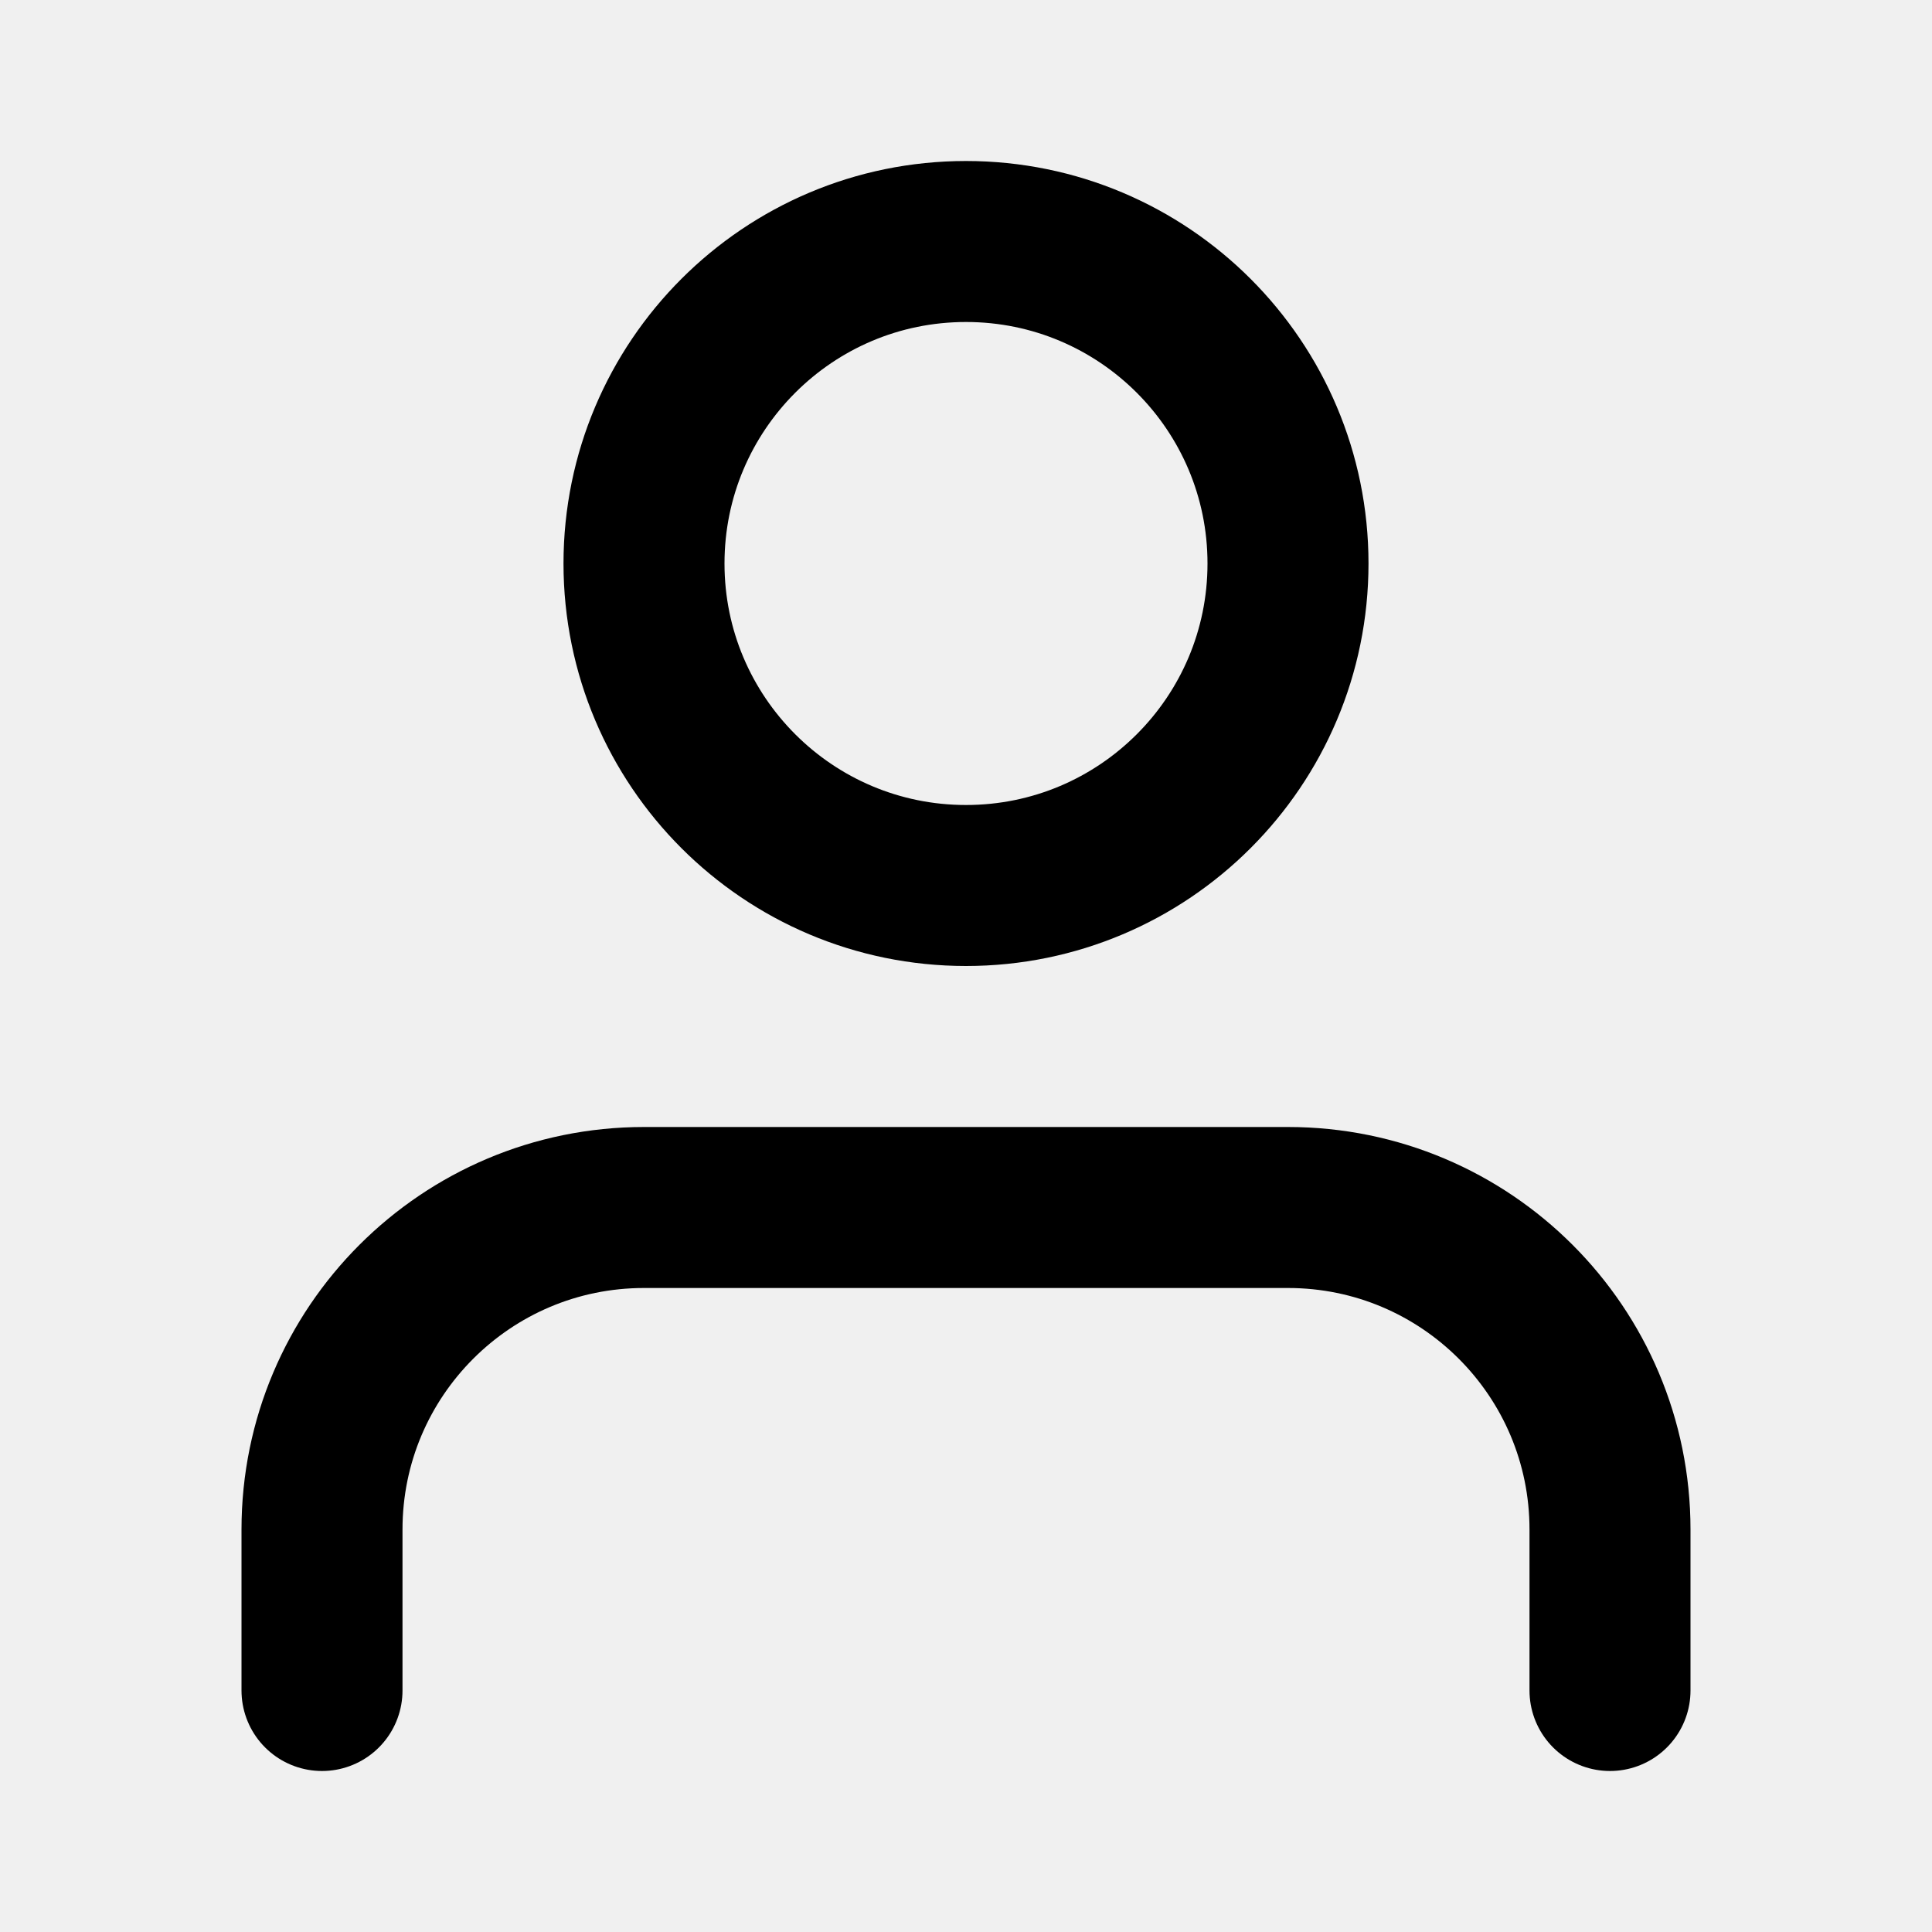
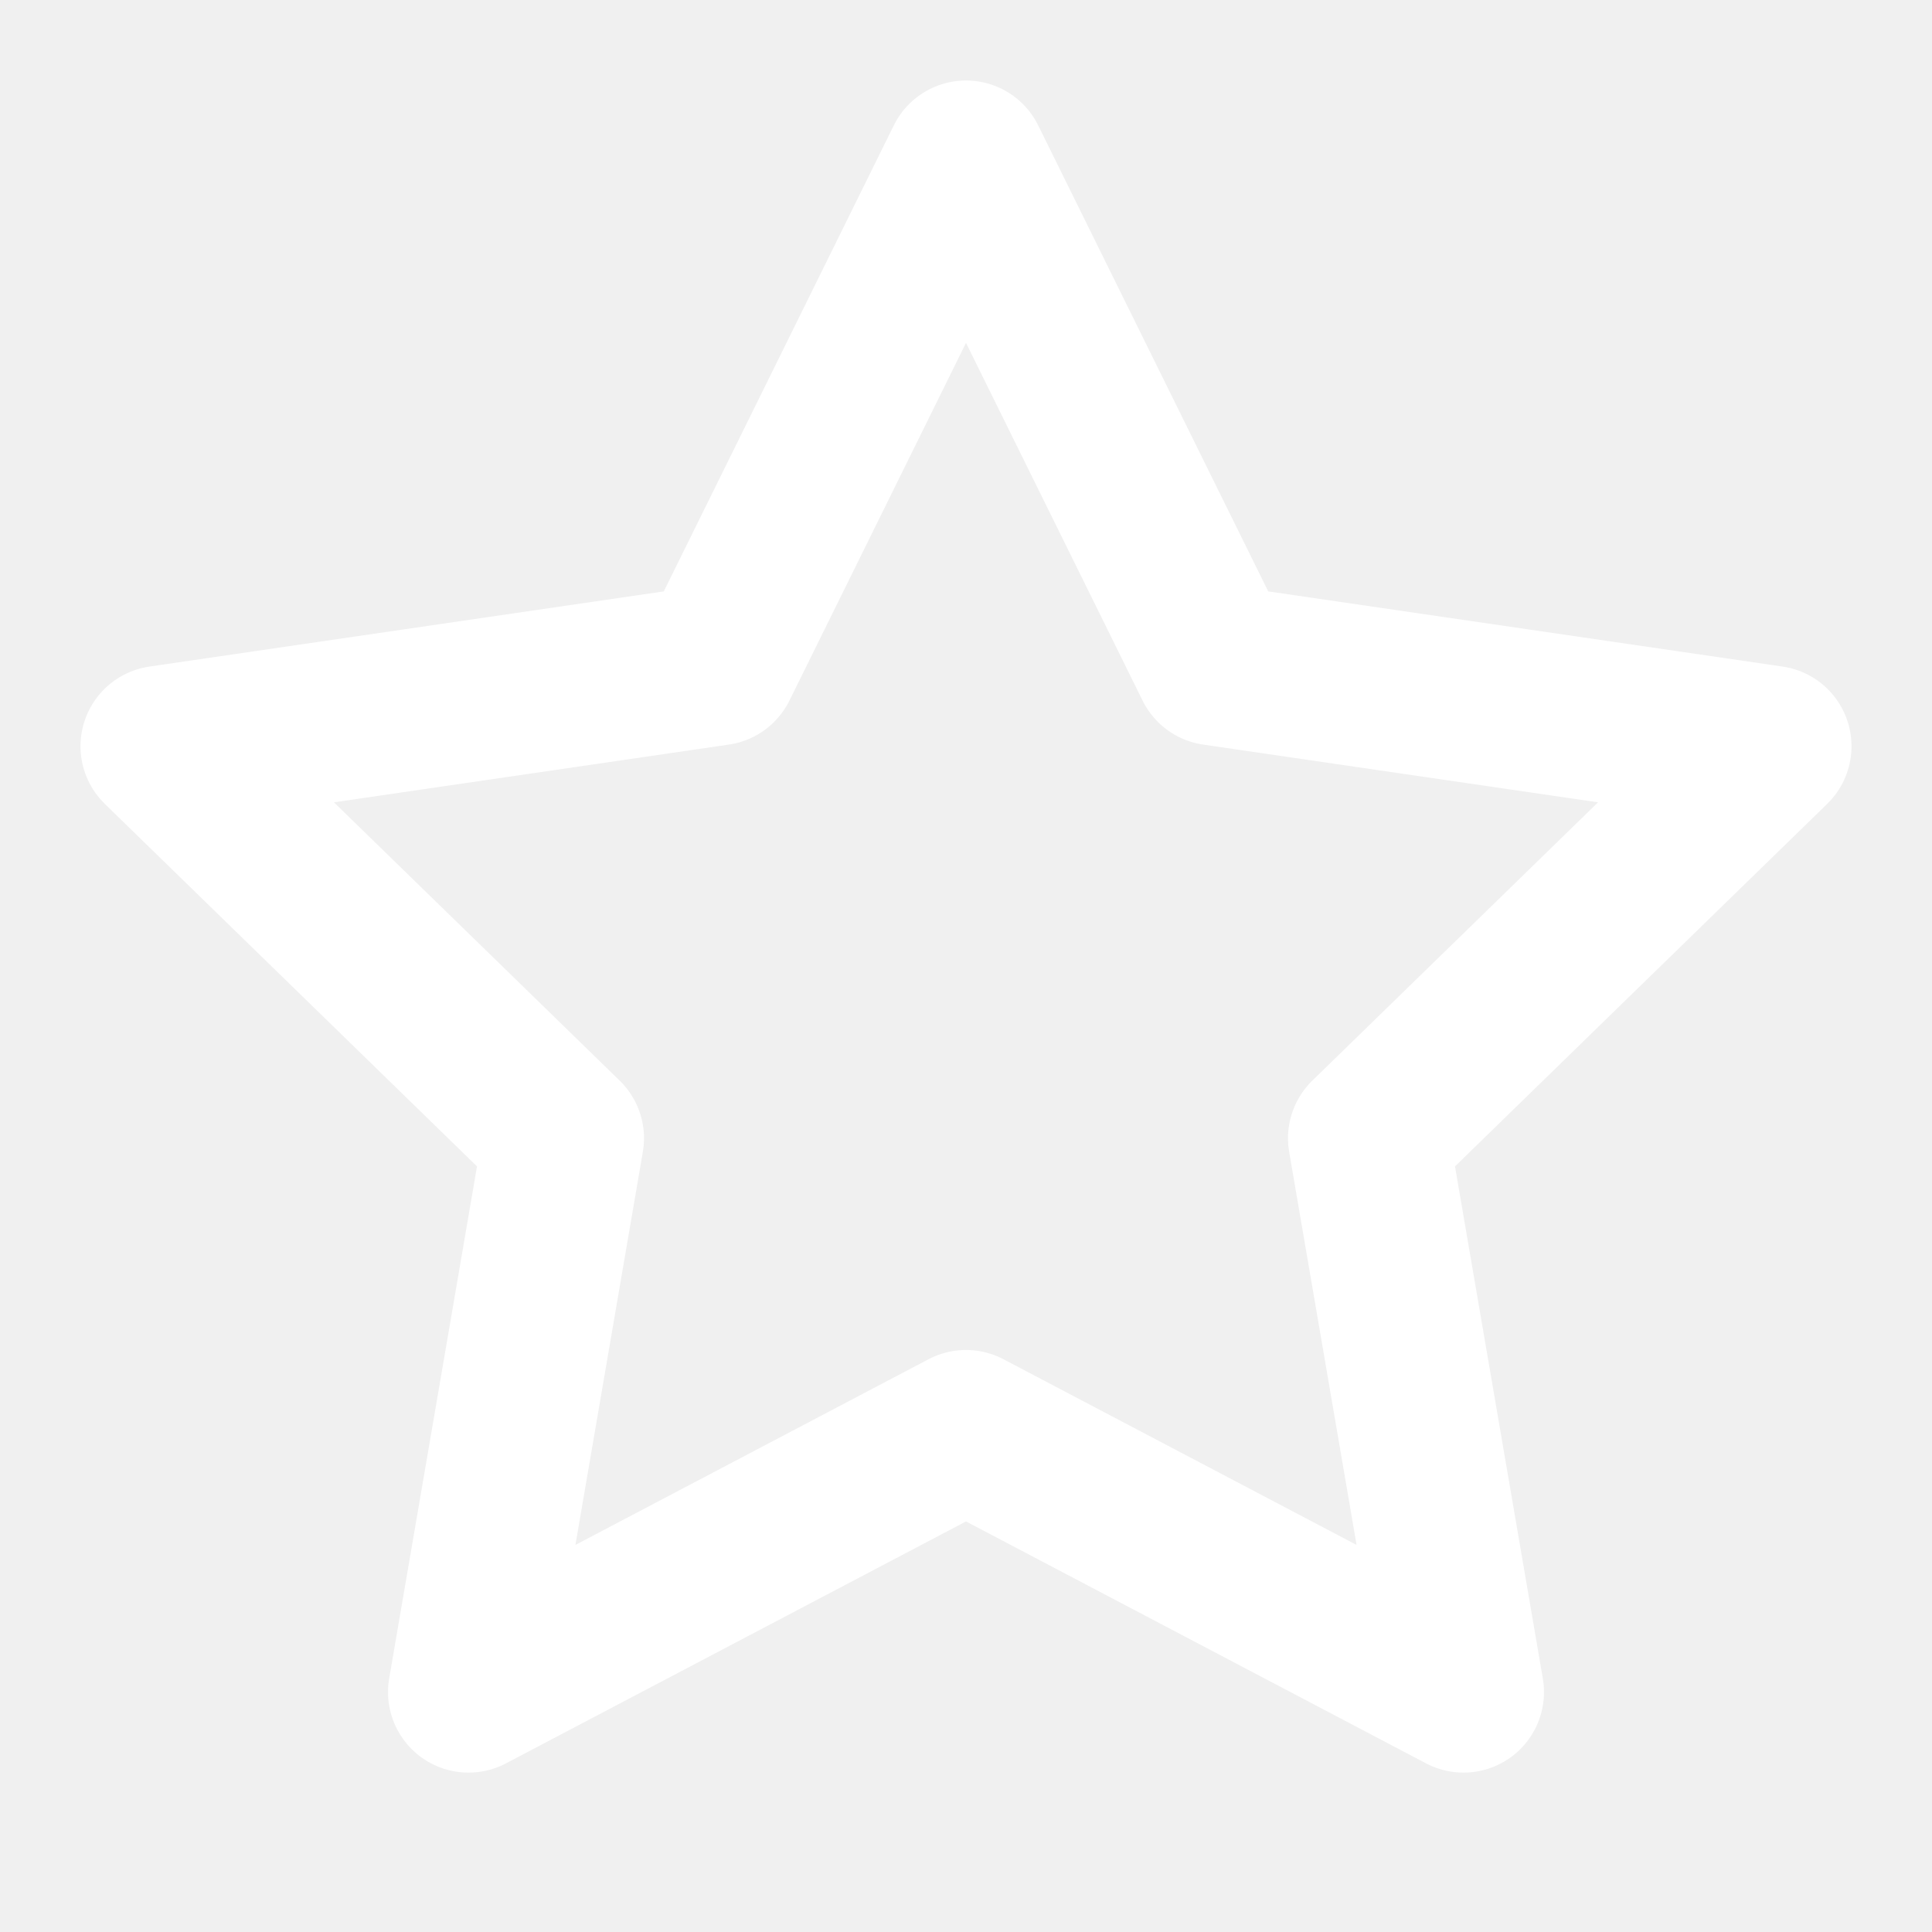
- <svg xmlns="http://www.w3.org/2000/svg" viewBox="0 0 24 24" fill="none" stroke="currentColor" stroke-width="2" stroke-linecap="round" stroke-linejoin="round">
-   <path d="M20 21v-2a4 4 0 0 0-4-4H8a4 4 0 0 0-4 4v2" />
-   <circle cx="12" cy="7" r="4" />
+ <svg xmlns="http://www.w3.org/2000/svg" width="24" height="24" viewBox="0 0 24 24" fill="none" stroke="white" stroke-width="2" stroke-linecap="round" stroke-linejoin="round">
+   <polygon points="12 2 15.09 8.26 22 9.27 17 14.14 18.18 21.02 12 17.77 5.82 21.02 7 14.14 2 9.27 8.91 8.26 12 2" />
</svg>
